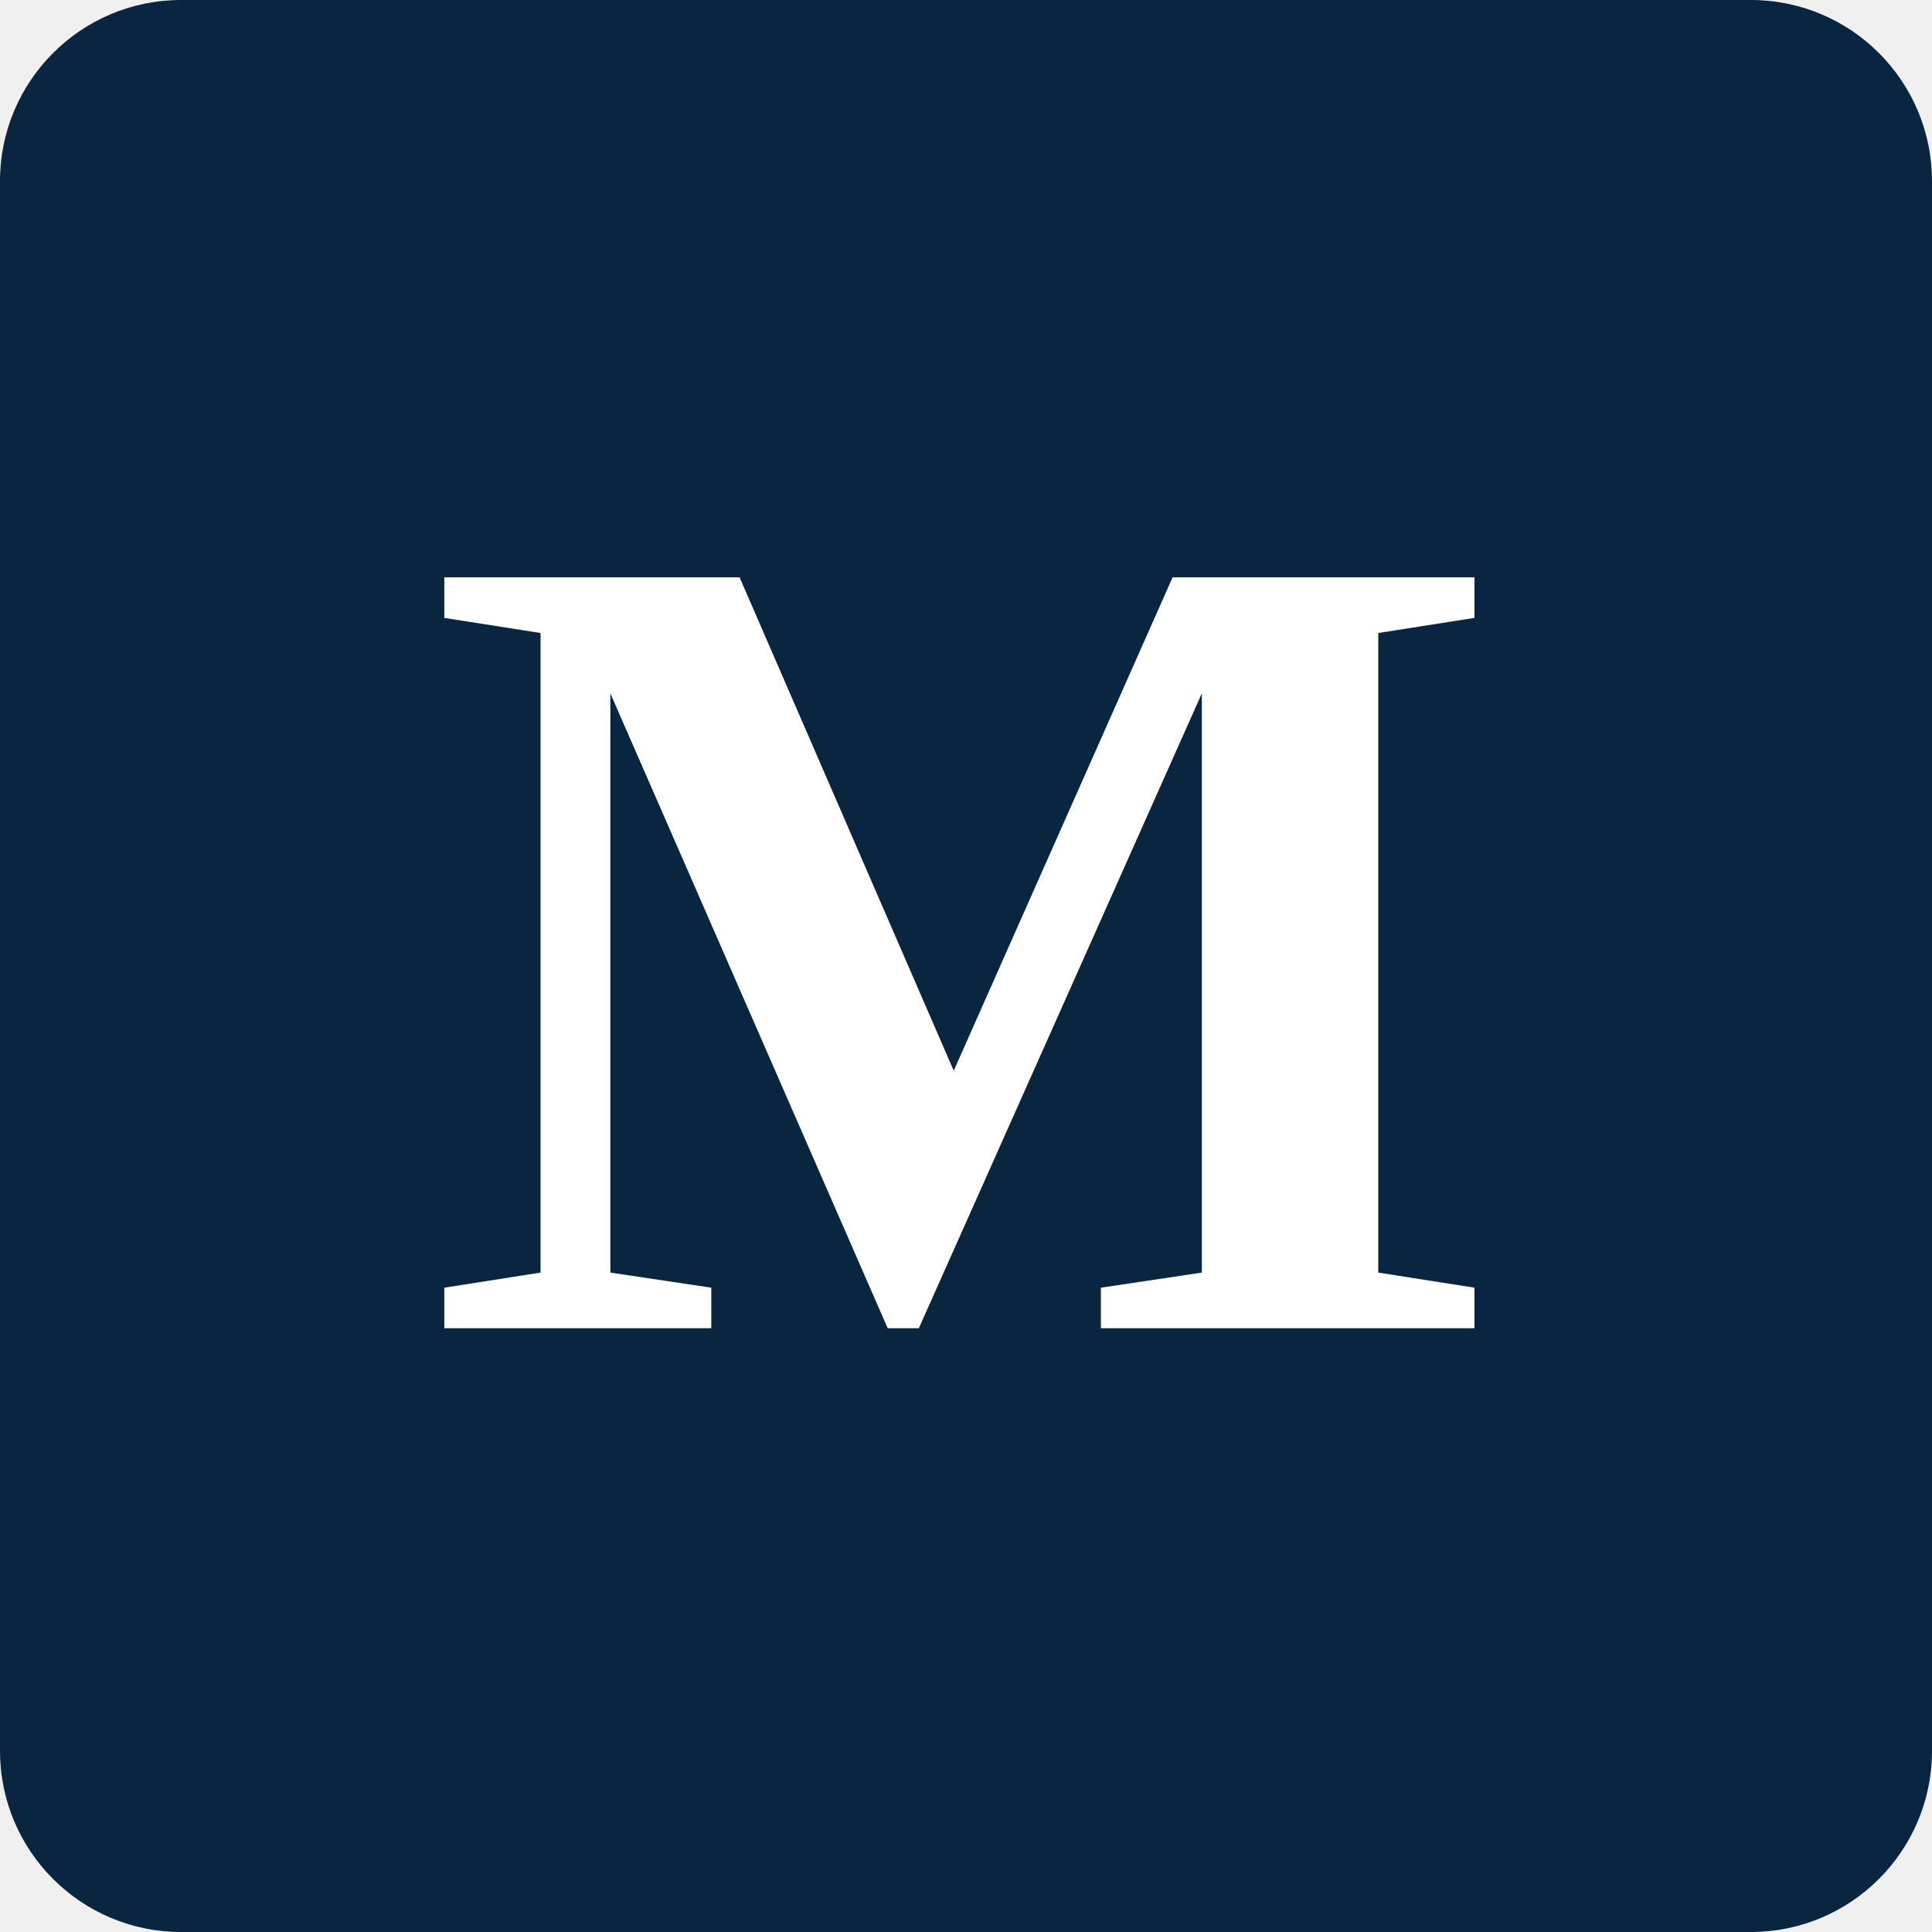
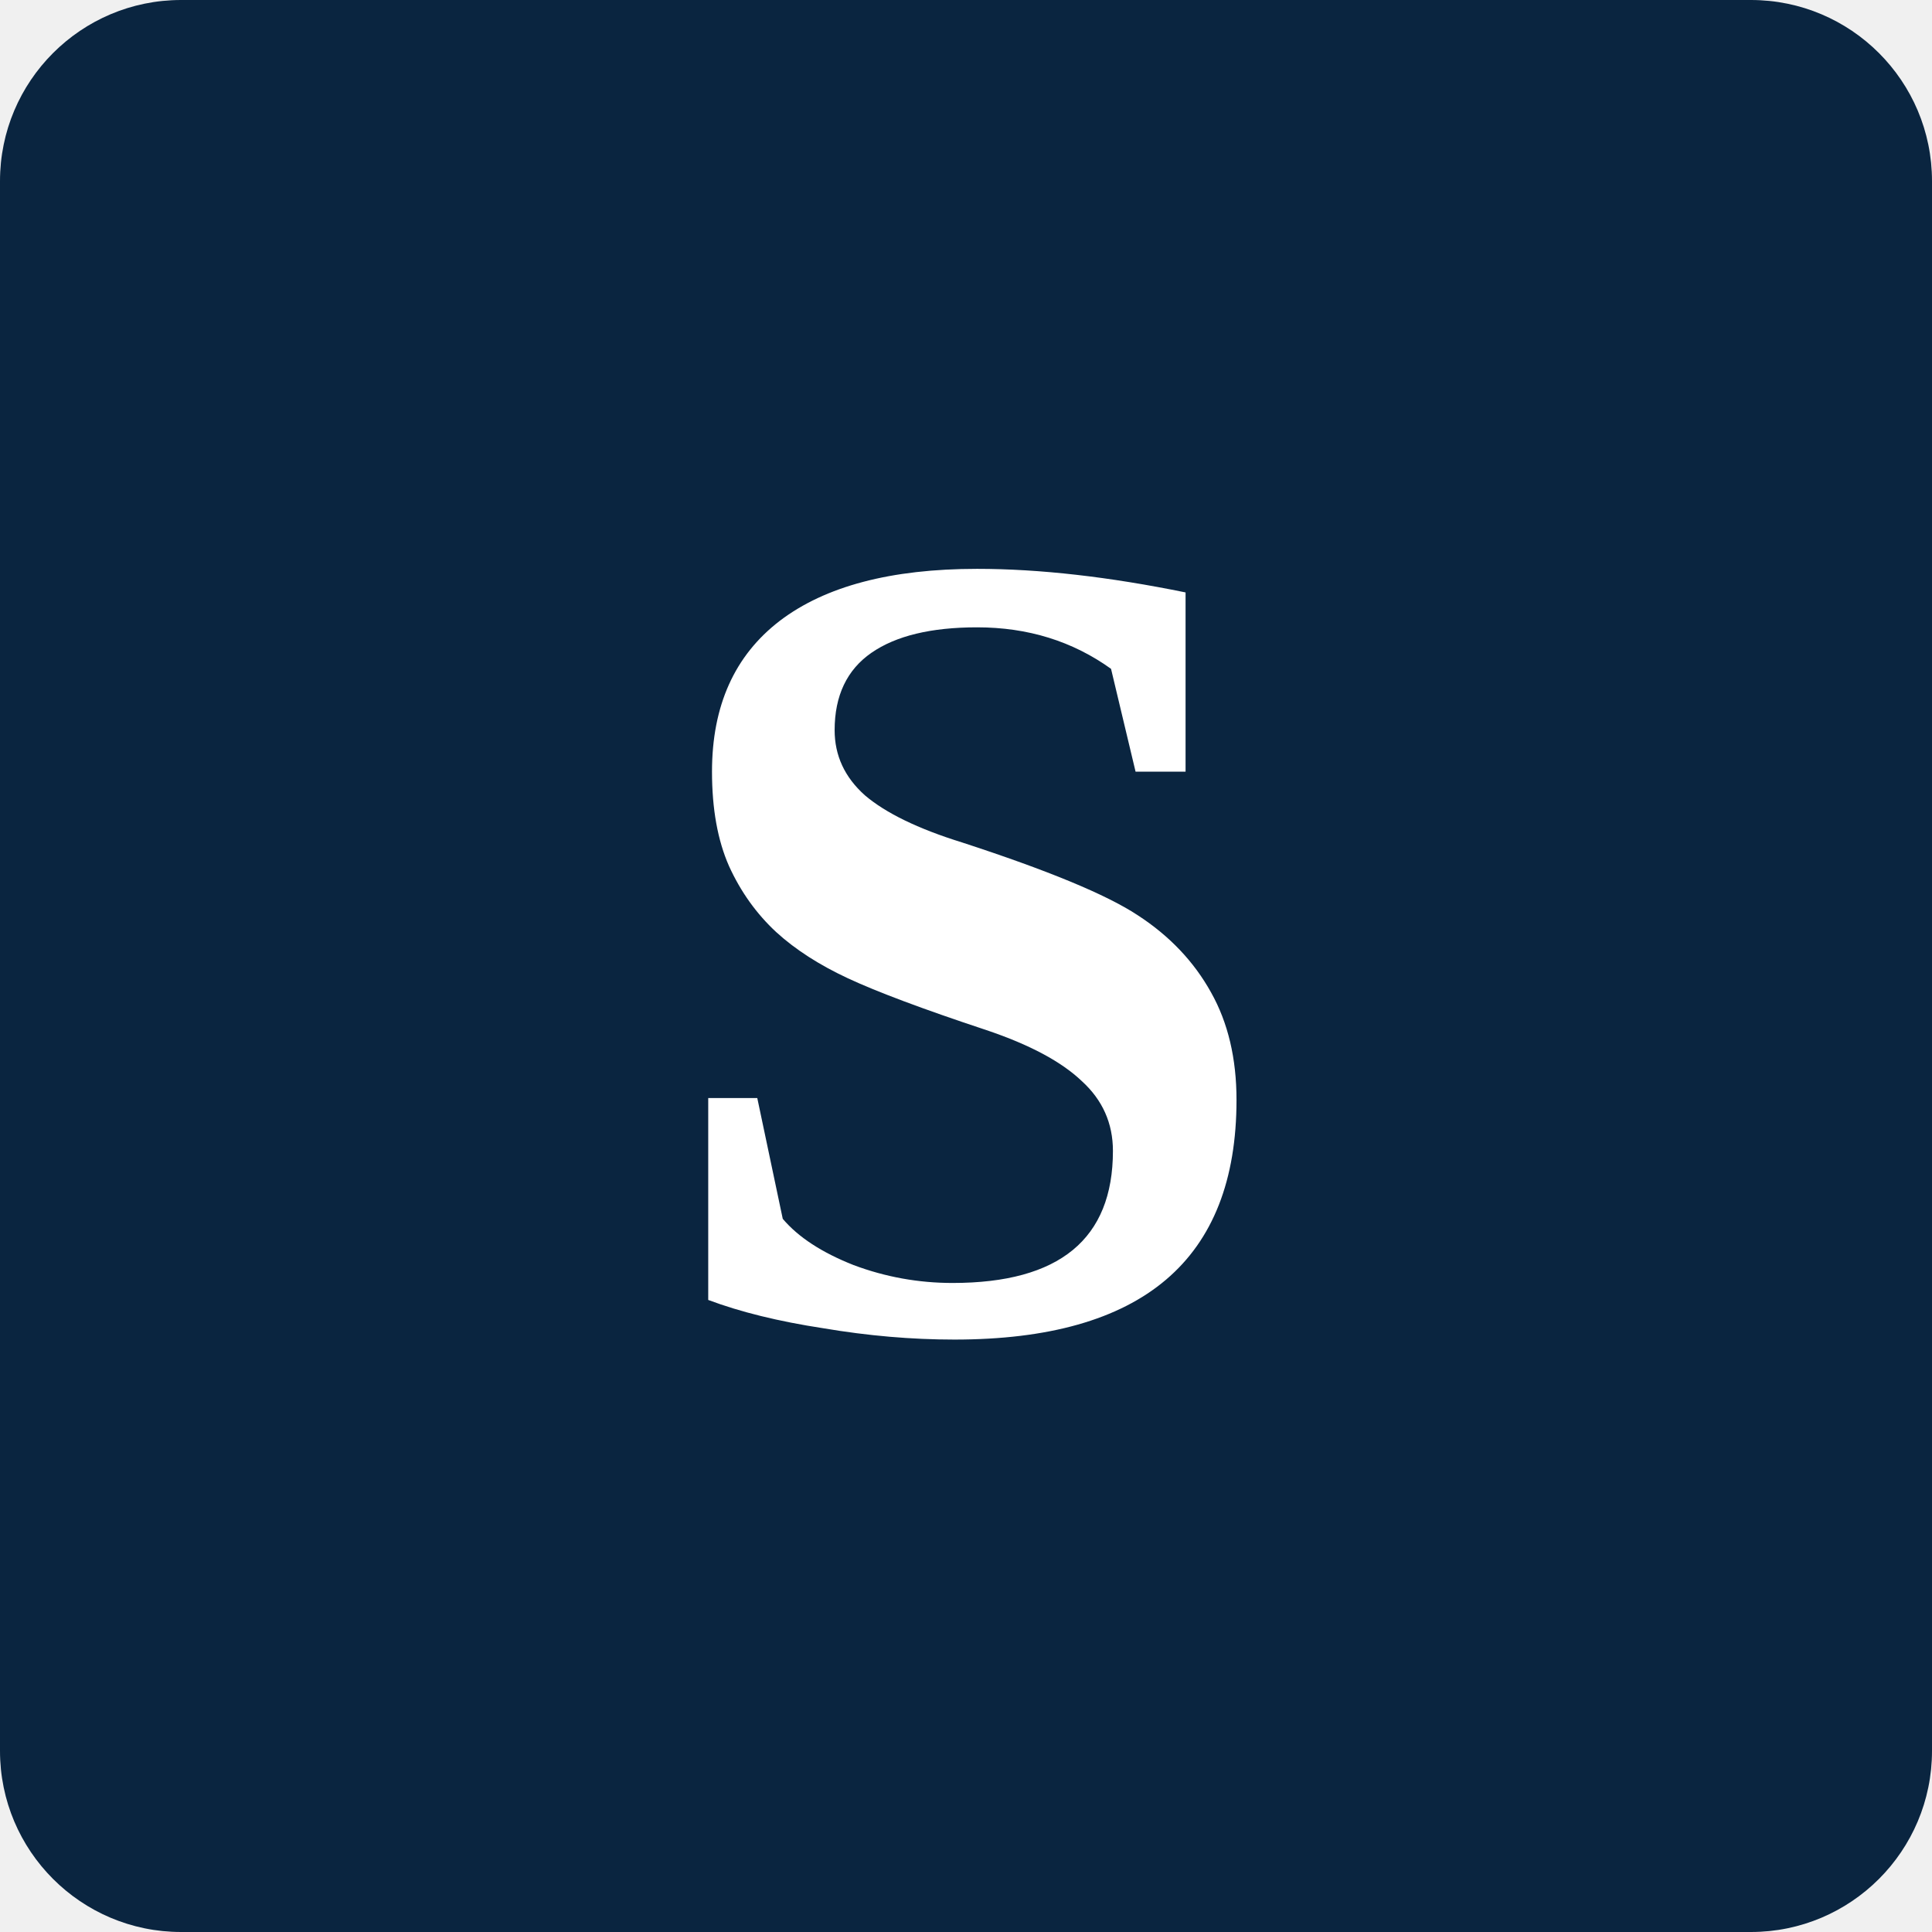
<svg xmlns="http://www.w3.org/2000/svg" viewBox="0 0 32 32">
  <rect width="32" height="32" rx="3" fill="#0a2540" />
-   <text x="16" y="22" font-family="Georgia, 'Times New Roman', serif" font-size="19" font-weight="600" fill="#ffffff" text-anchor="middle">M</text>
+   <text x="16" y="22" font-family="Georgia, 'Times New Roman', serif" font-size="19" font-weight="600" fill="#ffffff" text-anchor="middle">S</text>
</svg>
